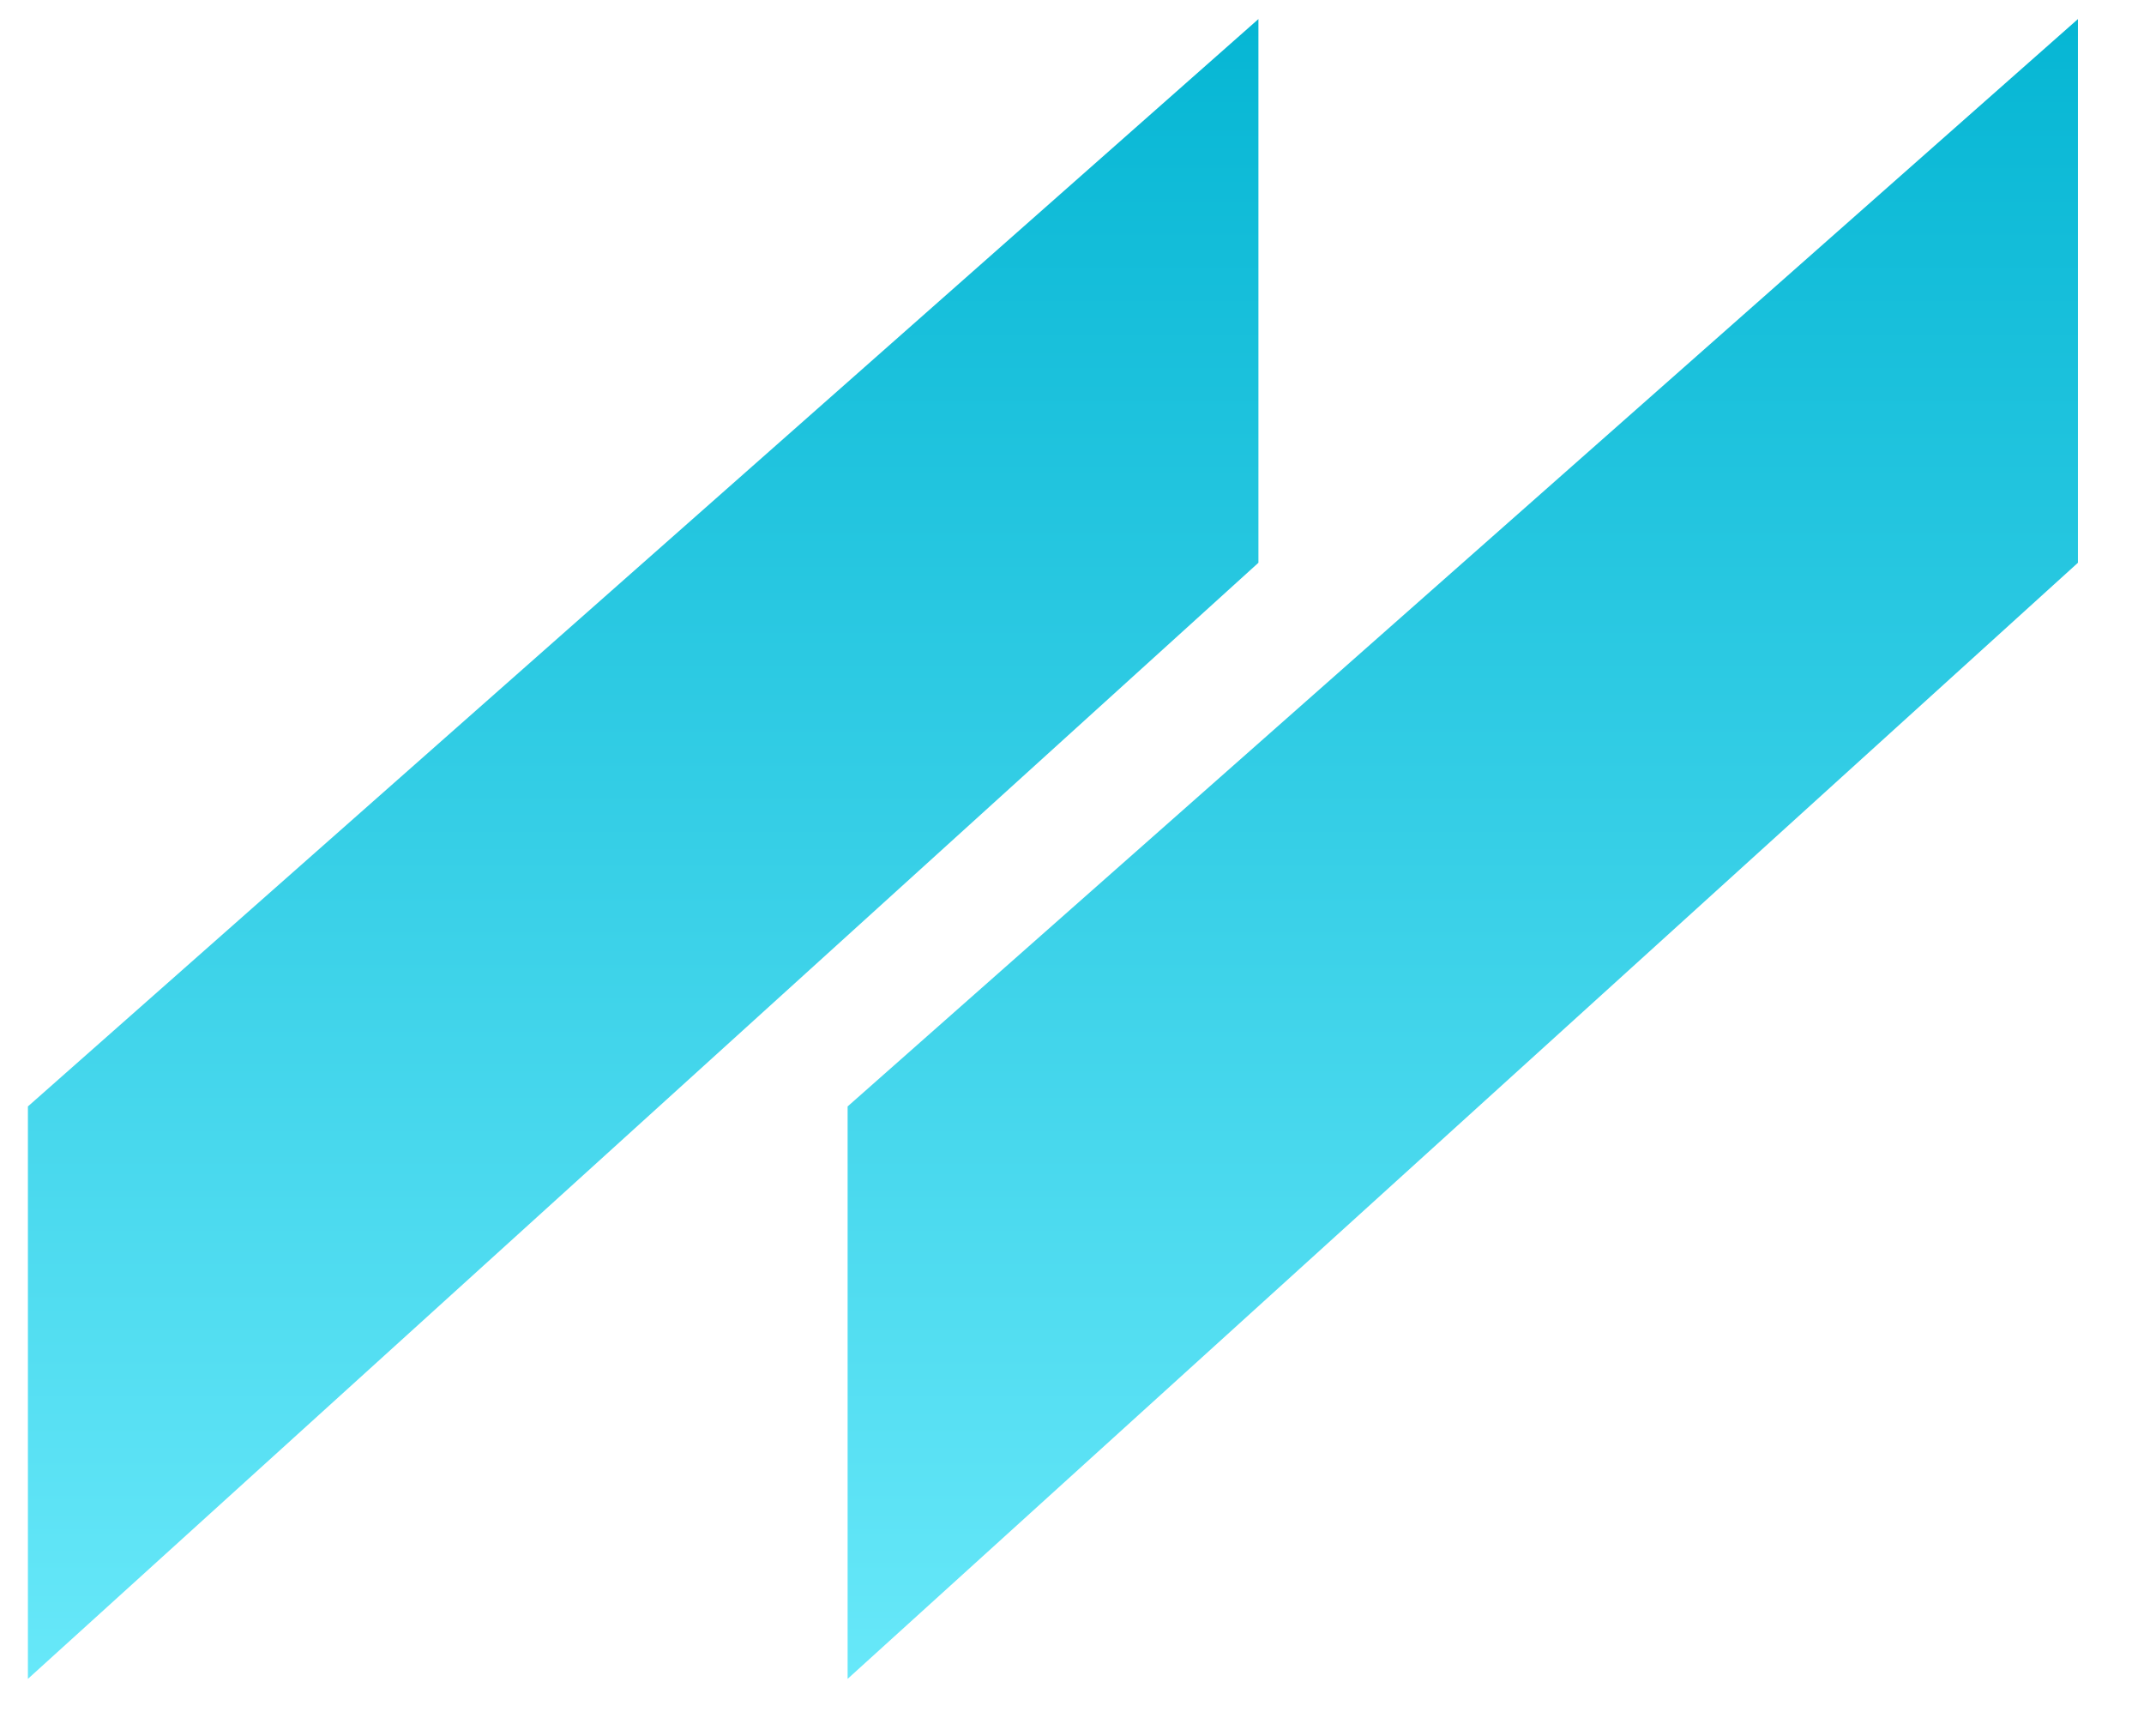
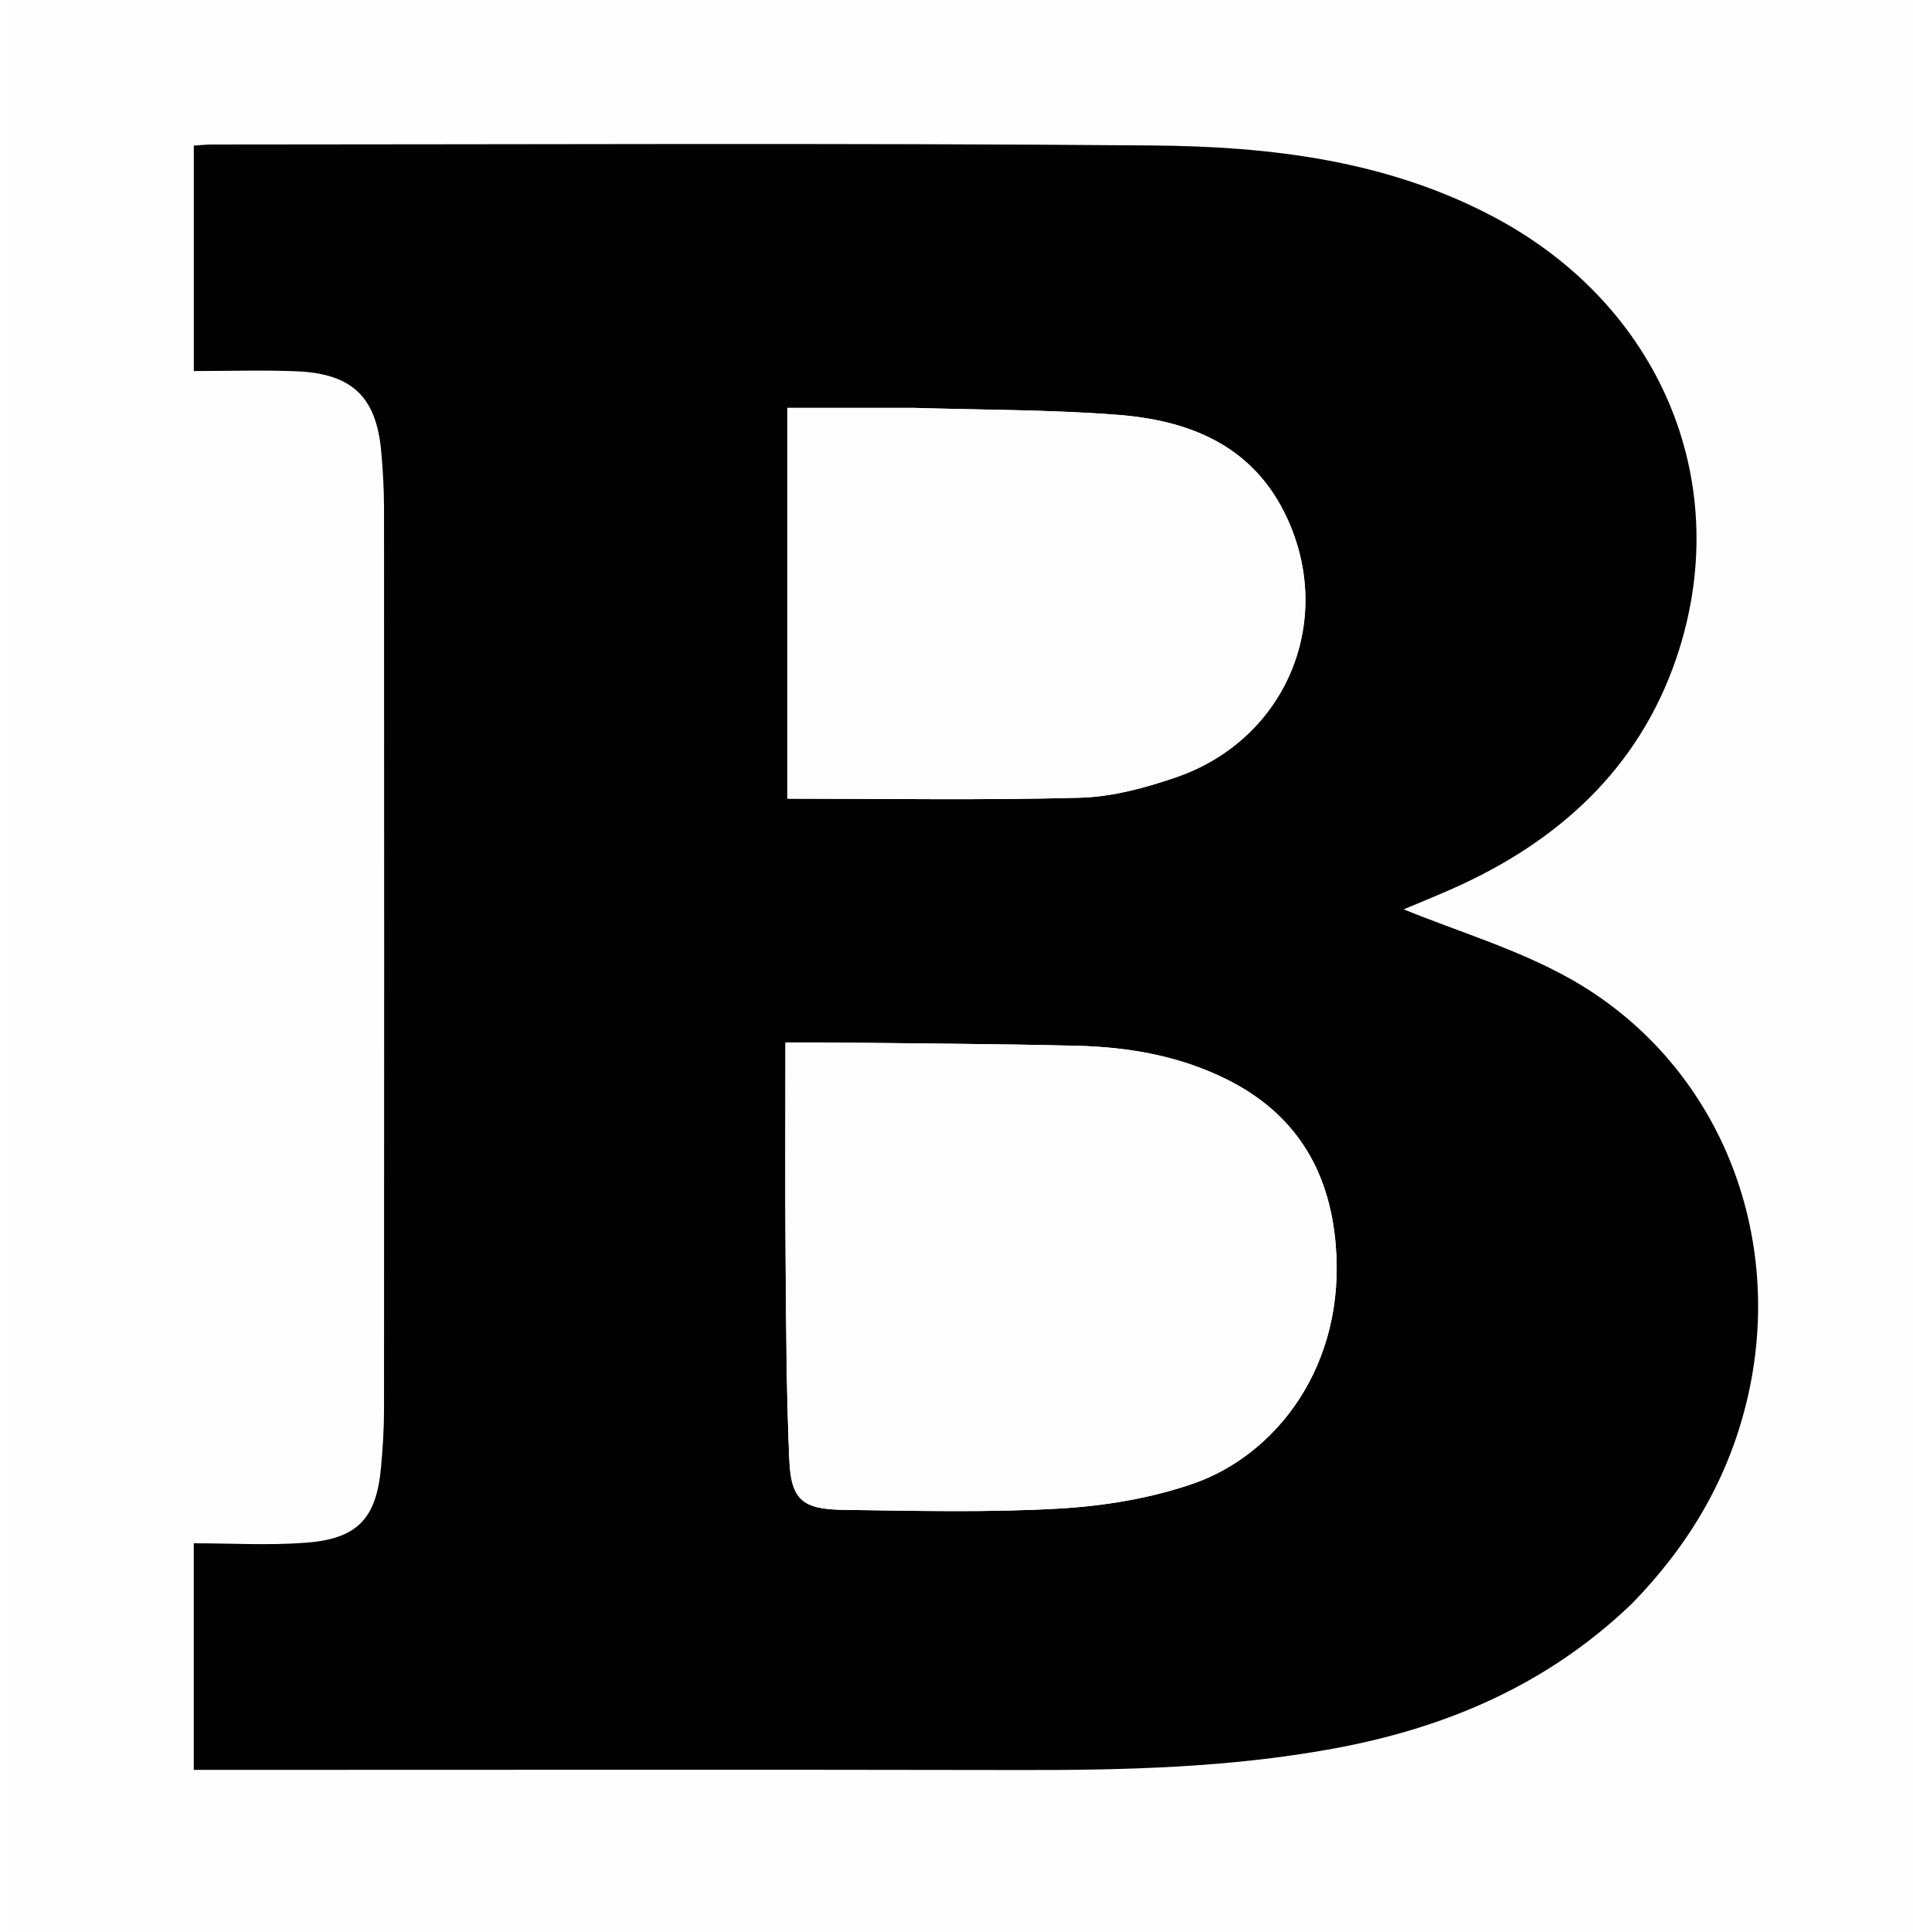
- <svg xmlns="http://www.w3.org/2000/svg" xmlns:xlink="http://www.w3.org/1999/xlink" version="1.1" preserveAspectRatio="xMidYMid meet" viewBox="344.564 330.278 111.737 91.218" width="53.87" height="43.61">
-   <defs>
-     <path d="M453.3 331.28L453.3 359.85L388.64 418.5L388.64 388.42L453.3 331.28Z" id="aFZf6T5ED" />
-     <linearGradient id="gradientb2ThqnP5Op" gradientUnits="userSpaceOnUse" x1="420.97" y1="331.28" x2="420.97" y2="418.5">
-       <stop style="stop-color: #06b6d4;stop-opacity: 1" offset="0%" />
-       <stop style="stop-color: #67e8f9;stop-opacity: 1" offset="100%" />
-     </linearGradient>
-     <path d="M410.23 331.28L410.23 359.85L345.56 418.5L345.56 388.42L410.23 331.28Z" id="a9fehgwfM" />
-     <linearGradient id="gradientk1wNV9Ostb" gradientUnits="userSpaceOnUse" x1="377.89" y1="331.28" x2="377.89" y2="418.5">
-       <stop style="stop-color: #06b6d4;stop-opacity: 1" offset="0%" />
-       <stop style="stop-color: #67e8f9;stop-opacity: 1" offset="100%" />
-     </linearGradient>
-   </defs>
-   <g>
-     <g>
-       <use xlink:href="#aFZf6T5ED" opacity="1" fill="url(#gradientb2ThqnP5Op)" />
-     </g>
-     <g>
-       <use xlink:href="#a9fehgwfM" opacity="1" fill="url(#gradientk1wNV9Ostb)" />
-     </g>
-   </g>
+ <svg xmlns="http://www.w3.org/2000/svg" version="1.1" id="Layer_1" x="0px" y="0px" width="100%" viewBox="0 0 397 401" enable-background="new 0 0 397 401" xml:space="preserve">
+   <path fill="#FEFEFE" opacity="1" stroke="none" d=" M239,402   C159.333,402 80.167,402 1,402   C1,268.333 1,134.667 1,1   C133.333,1 265.667,1 398,1   C398,134.667 398,268.333 398,402   C345.167,402 292.333,402 239,402  M339.069,332.573   C350.561,320.784 358.684,307.106 362.597,291.007   C371.077,256.114 356.666,220.369 325.915,203.116   C314.971,196.977 302.63,193.328 291.412,188.74   C294.83,187.284 299.273,185.538 303.592,183.525   C325.233,173.439 341.35,157.887 348.604,134.822   C359.823,99.154 344.207,63.375 310.677,45.331   C288.266,33.27 263.816,30.397 239.159,30.191   C174.174,29.647 109.182,29.99 44.193,29.994   C42.778,29.994 41.364,30.152 40.234,30.219   C40.234,46.009 40.234,61.262 40.234,77.011   C47.542,77.011 54.524,76.785 61.486,77.061   C73.082,77.522 78.113,82.35 79.142,93.669   C79.504,97.643 79.724,101.645 79.727,105.634   C79.762,167.957 79.763,230.28 79.725,292.603   C79.722,296.592 79.466,300.592 79.102,304.566   C78.128,315.175 74.25,319.39 63.481,320.205   C55.76,320.79 47.959,320.319 40.228,320.319   C40.228,336.695 40.228,351.924 40.228,367.351   C42.054,367.351 43.545,367.351 45.036,367.351   C100.693,367.349 156.351,367.276 212.008,367.381   C233.677,367.422 255.263,366.875 276.664,362.967   C300.083,358.69 321.182,349.766 339.069,332.573  z" />
+   <path fill="#010101" opacity="1" stroke="none" d=" M338.818,332.823   C321.182,349.766 300.083,358.69 276.664,362.967   C255.263,366.875 233.677,367.422 212.008,367.381   C156.351,367.276 100.693,367.349 45.036,367.351   C43.545,367.351 42.054,367.351 40.228,367.351   C40.228,351.924 40.228,336.695 40.228,320.319   C47.959,320.319 55.76,320.79 63.481,320.205   C74.25,319.39 78.128,315.175 79.102,304.566   C79.466,300.592 79.722,296.592 79.725,292.603   C79.763,230.28 79.762,167.957 79.727,105.634   C79.724,101.645 79.504,97.643 79.142,93.669   C78.113,82.35 73.082,77.522 61.486,77.061   C54.524,76.785 47.542,77.011 40.234,77.011   C40.234,61.262 40.234,46.009 40.234,30.219   C41.364,30.152 42.778,29.994 44.193,29.994   C109.182,29.99 174.174,29.647 239.159,30.191   C263.816,30.397 288.266,33.27 310.677,45.331   C344.207,63.375 359.823,99.154 348.604,134.822   C341.35,157.887 325.233,173.439 303.592,183.525   C299.273,185.538 294.83,187.284 291.412,188.74   C302.63,193.328 314.971,196.977 325.915,203.116   C356.666,220.369 371.077,256.114 362.597,291.007   C358.684,307.106 350.561,320.784 338.818,332.823  M170.619,216.367   C168.179,216.367 165.739,216.367 163.064,216.367   C163.064,231.496 162.975,245.972 163.089,260.446   C163.202,274.587 163.246,288.738 163.855,302.861   C164.217,311.256 166.515,313.261 175.049,313.377   C190.026,313.579 205.044,313.968 219.978,313.108   C229.317,312.571 238.911,310.983 247.723,307.936   C264.727,302.056 279.505,283.65 277.286,258.159   C275.925,242.527 268.676,230.896 254.401,223.893   C244.649,219.108 234.204,217.317 223.516,217.057   C206.211,216.636 188.898,216.578 170.619,216.367  M189.5,84.661   C180.764,84.661 172.028,84.661 163.459,84.661   C163.459,112.493 163.459,139.539 163.459,165.768   C183.992,165.768 204.137,166.118 224.258,165.57   C230.928,165.388 237.755,163.532 244.133,161.342   C267.412,153.352 277.632,127.977 266.511,106.11   C259.382,92.093 246.416,87.206 231.93,86.089   C218.165,85.028 204.314,85.092 189.5,84.661  z" />
+   <path fill="#FDFDFD" opacity="1" stroke="none" d=" M171.104,216.367   C188.898,216.578 206.211,216.636 223.516,217.057   C234.204,217.317 244.649,219.108 254.401,223.893   C268.676,230.896 275.925,242.527 277.286,258.159   C279.505,283.65 264.727,302.056 247.723,307.936   C238.911,310.983 229.317,312.571 219.978,313.108   C205.044,313.968 190.026,313.579 175.049,313.377   C166.515,313.261 164.217,311.256 163.855,302.861   C163.246,288.738 163.202,274.587 163.089,260.446   C162.975,245.972 163.064,231.496 163.064,216.367   C165.739,216.367 168.179,216.367 171.104,216.367  z" />
+   <path fill="#FDFDFD" opacity="1" stroke="none" d=" M190,84.661   C204.314,85.092 218.165,85.028 231.93,86.089   C246.416,87.206 259.382,92.093 266.511,106.11   C277.632,127.977 267.412,153.352 244.133,161.342   C237.755,163.532 230.928,165.388 224.258,165.57   C204.137,166.118 183.992,165.768 163.459,165.768   C163.459,139.539 163.459,112.493 163.459,84.661   C172.028,84.661 180.764,84.661 190,84.661  z" />
</svg>
